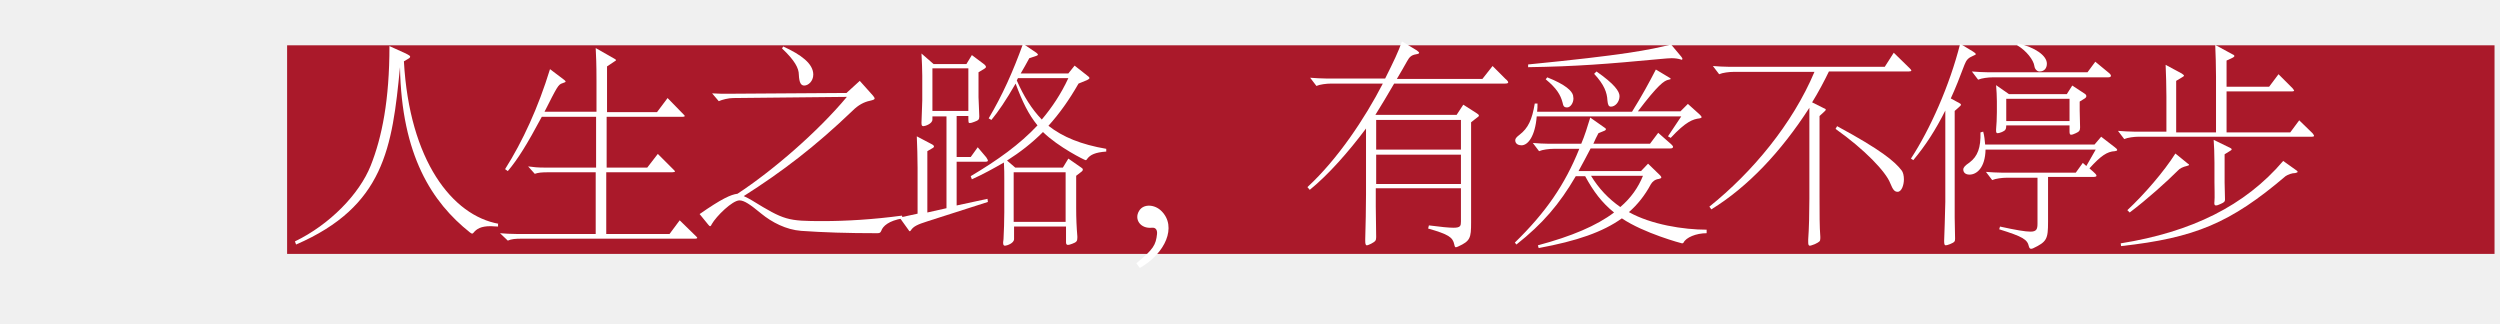
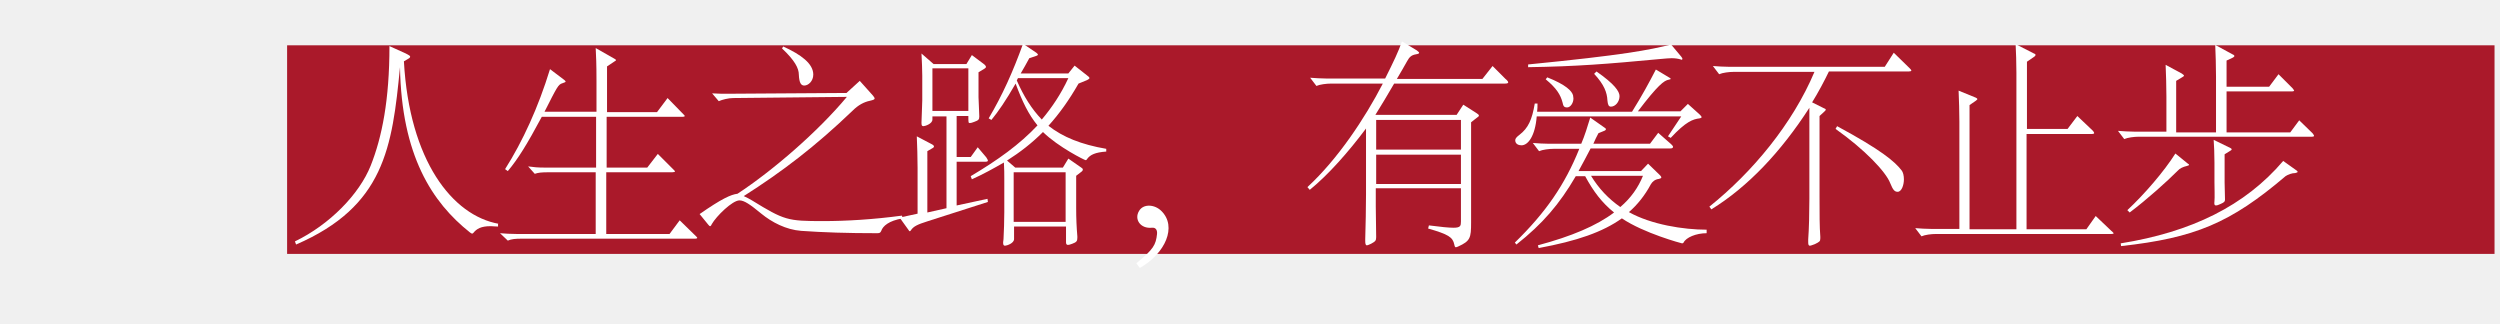
<svg xmlns="http://www.w3.org/2000/svg" version="1.1" id="Layer_1" x="0px" y="0px" width="640px" height="82.8px" viewBox="0 0 640 82.8" style="enable-background:new 0 0 640 82.8;" xml:space="preserve">
  <style type="text/css">
	.st0{fill-rule:evenodd;clip-rule:evenodd;fill:#AA192A;}
	.st1{fill:#FFFFFF;}
	.st2{fill:none;}
</style>
  <g id="page-6-title.svg">
    <rect x="73.5" y="11.6" class="st0" width="565.1" height="53.4" />
    <path class="st1" d="M127.7,57.3c-11.9-2.1-22.9-16.2-24.3-41.6c1.4-0.8,1.6-0.9,1.6-1.2c0-0.2-0.3-0.4-1.1-0.8l-4.2-1.9   c0,13.8-1.9,23.3-4.8,30.6C92,49.7,84.4,57.5,75.5,61.8l0.3,0.8c22.6-9.8,24.6-24.8,26.6-45.4c0.4,22.6,8.2,34.6,17.9,42.3   c0.3,0.2,0.4,0.3,0.6,0.3c0.1,0,0.2-0.1,0.3-0.2c0.8-1,1.9-1.7,4.4-1.7c0.6,0,1.2,0.1,1.9,0.1V57.3z" />
    <path class="st1" d="M174,56.4l-2.6,3.5h-16.2V44.1h16.9c0.4,0,0.7-0.1,0.7-0.2c0-0.1-0.1-0.2-0.3-0.4l-4.1-4.1l-2.7,3.5h-10.4v-13   h19.4c0.4,0,0.6-0.1,0.6-0.2c0-0.1-0.1-0.2-0.3-0.4l-4.1-4.2l-2.7,3.6h-12.8V17l1.8-1.2c0.3-0.2,0.5-0.3,0.5-0.4   c0-0.1-0.1-0.2-0.3-0.3l-4.9-2.8c0.1,2.2,0.2,3.9,0.2,8.3v8h-13.3c3.2-6.3,3.5-7,4.6-7.3c0.6-0.2,0.8-0.3,0.8-0.4   c0-0.1-0.1-0.2-0.3-0.4l-3.7-2.8c-3,9.8-7,18.5-11.5,25.6l0.7,0.5c2.6-3.1,4.9-6.8,8.7-13.9h13.9v13h-13.3c-1.6,0-2.7-0.1-4.1-0.3   l1.7,1.9c0.9-0.3,1.6-0.4,3.6-0.4h12v15.8h-20.2c-1.7,0-2.9-0.1-4.3-0.2l2,1.9c0.9-0.4,1.9-0.5,3.5-0.5h44.4c0.4,0,0.6-0.1,0.6-0.2   c0-0.1-0.1-0.2-0.3-0.4L174,56.4z" />
    <path class="st1" d="M230.9,55.2c-7.4,1-14.4,1.4-20.2,1.4c-9.1,0-9.9-0.2-18.2-5.3c-0.7-0.4-1.2-0.7-2.1-1.1   c9.9-6.3,18.3-12.7,27.9-21.9c1.4-1.4,2.9-2.2,4.4-2.5c0.8-0.2,1.2-0.3,1.2-0.6c0-0.2-0.2-0.4-0.4-0.7l-3.4-3.8l-3.4,3.1l-30.3,0.2   c-1.3,0-2.7,0-4.1-0.1l1.7,2c0.9-0.4,2.5-0.8,3.7-0.8l29.1-0.3c-7.4,8.9-19,18.9-28,24.8c-1.7,0.2-4.1,1.3-9.7,5.2l2.2,2.7   c0.2,0.2,0.3,0.4,0.5,0.4c0.1,0,0.3-0.2,0.4-0.5c1.2-2.1,5.3-6.1,7.1-6.1c1.2,0,2.7,1,5.6,3.4c2.7,2.2,6.3,4.1,10.2,4.4   c5.7,0.4,11.8,0.6,19.5,0.6c0.7,0,0.8-0.2,1-0.6c0.4-1.2,1.9-2.6,5.5-3.2L230.9,55.2z M200.2,12.4c3.3,3.1,4.3,5.1,4.3,6.7   c0.1,2.2,0.6,2.8,1.4,2.8c1,0,2.3-1.1,2.3-2.8c0-2.8-3.1-5.1-7.7-7.2L200.2,12.4z" />
    <path class="st1" d="M238.7,28.4V17.5h9.2v10.9H238.7z M252.8,50.9l-7.9,1.7V41.4h7.4c0.4,0,0.6-0.1,0.6-0.3c0-0.2-0.2-0.4-0.4-0.8   l-2.2-2.6l-1.8,2.5h-3.6V29.7h3c0,1.7,0,1.8,0.4,1.8c0.2,0,0.6-0.1,1.1-0.3c1.1-0.4,1.3-0.6,1.3-1.4c0-0.8-0.2-4.2-0.2-4.9v-6.4   l1.5-0.9c0.3-0.2,0.4-0.3,0.4-0.5c0-0.2-0.2-0.4-0.4-0.6l-3.2-2.4l-1.4,2.3h-8.4l-3.1-2.7c0.1,1.7,0.2,4.4,0.2,5.7v6.3   c0,0.9-0.2,4.9-0.2,5.7c0,0.7,0.1,0.9,0.5,0.9c0.4,0,2.3-0.6,2.3-1.7v-0.8h3.6v23.5l-4.9,1.1V38.7c1.5-0.9,1.7-0.9,1.7-1.2   c0-0.2-0.2-0.4-0.6-0.6l-3.8-2c0.1,2.1,0.2,5.8,0.2,8.1v11.7l-4.6,1l2.3,3.2c0.1,0.2,0.2,0.3,0.3,0.3c0.1,0,0.3-0.2,0.4-0.4   c0.6-0.8,1.4-1.3,4.3-2.2l15.3-4.9L252.8,50.9z M259.5,56.8V44.1h13.3v12.7H259.5z M273.5,20c-1.9,4.1-4.2,7.5-6.8,10.6   c-2.6-2.7-4.6-5.9-6.4-10c0.1-0.2,0.2-0.4,0.3-0.6H273.5z M283.2,38.1c-6.4-1.1-11.1-3-14.8-5.9c2.8-3.1,5.3-6.6,7.7-10.8l2.2-0.9   c0.3-0.2,0.6-0.3,0.6-0.5c0-0.2-0.2-0.4-0.5-0.6l-3.3-2.6l-1.6,2h-12.2c0.7-1.2,1.4-2.4,2.2-3.9c1.9-0.6,2.2-0.7,2.2-0.9   c0-0.2-0.2-0.3-0.4-0.5l-3.4-2.3c-2.6,7.2-5.3,13.2-8.8,19.1l0.7,0.4c1.8-2.2,3.6-4.8,6.2-9.3c1.7,4.6,3.3,7.9,5.6,10.7   c-4.6,4.9-10.2,8.9-17.1,13l0.3,0.8c2.9-1.3,5.6-2.8,8.2-4.3c0.1,1.5,0.1,3.2,0.1,4.2v8.5c0,1.9-0.1,5.3-0.2,6.9   c0,0.3-0.1,0.6-0.1,0.8c0,0.7,0.1,0.9,0.5,0.9c0.4,0,2.3-0.6,2.3-1.7V58h13.3v4c0,0.4,0.1,0.7,0.5,0.7c0.2,0,0.6-0.1,1.1-0.3   c1.1-0.4,1.3-0.7,1.3-1.5v-0.4c-0.2-2.4-0.3-4.4-0.3-7.4V45l1.3-1c0.3-0.2,0.4-0.4,0.4-0.6c0-0.2-0.1-0.3-0.4-0.5l-3.3-2.3   l-1.4,2.3h-12.2l-2.1-1.8c3.3-2.1,6.3-4.4,9.2-7.3c4,3.9,10.7,7.2,10.9,7.2c0.2,0,0.3-0.1,0.4-0.3c0.8-1.1,2.1-1.7,4.9-1.9V38.1z" />
    <path class="st1" d="M297.3,54c-1.7-1.7-4.6-1.9-5.7,0c-1.3,2.1,0.3,4.6,3.3,4.3c0.9-0.1,1.4,0.5,1.3,1.6c-0.3,2.8-0.9,3.9-5.3,7.5   l0.9,1.2C298.3,64.9,301.4,58,297.3,54" />
    <path class="st1" d="M352.3,47.1v-7.5H374v7.5H352.3z M352.3,38.3v-7.6H374v7.6H352.3z M382.1,16.9l-2.6,3.3h-21.9   c1.1-1.8,1.9-3.3,2.6-4.5c0.6-1.1,1.1-1.6,2.3-1.8c0.6-0.1,0.8-0.2,0.8-0.4c0-0.1-0.2-0.3-0.6-0.6l-3.8-2.3   c-0.9,2.6-2.1,5.1-4.3,9.5h-15.1c-1.3,0-2.7-0.1-4.1-0.2l1.6,2.1c0.9-0.4,2.6-0.6,3.7-0.6H354c-4.6,8.9-11.5,19.3-19.3,26.5   l0.6,0.7c4.8-3.9,9.9-9.7,14.4-15.7v16.9c0,3.2-0.1,8.2-0.2,11.4v0.5c0,0.7,0.1,1.1,0.4,1.1c0.3,0,0.6-0.2,1.1-0.4   c1.1-0.6,1.3-0.8,1.3-1.7c0-0.8-0.1-6.6-0.1-7.8v-4.7H374v8.5c0,1.1-0.1,1.6-1.9,1.6c-1.2,0-3.2-0.2-6.3-0.6l-0.2,0.8   c5.2,1.5,6.3,2.2,6.7,4.1c0.1,0.5,0.2,0.7,0.4,0.7c0.2,0,0.3-0.1,0.6-0.2c3.1-1.4,3.3-2.2,3.3-6.1V31.3l1.4-1.1   c0.4-0.3,0.6-0.4,0.6-0.6c0-0.2-0.2-0.4-0.7-0.7l-3.3-2.1l-1.7,2.6h-20.8c1.3-2.1,3.2-5.2,4.8-8h28.3c0.6,0,0.9-0.1,0.9-0.3   c0-0.2-0.2-0.5-0.7-0.9L382.1,16.9z" />
    <path class="st1" d="M432.1,26.6l-1.9,1.9h-10.9c5.1-6.7,6.7-7.9,7.9-8.1c0.3-0.1,0.5-0.1,0.5-0.2c0-0.1-0.1-0.2-0.3-0.3l-3.5-2.1   c-1.7,3.3-3.6,6.8-6.1,10.8h-24.3c0.1-0.7,0.1-1.4,0.1-2.1h-0.7c-0.7,4.2-1.7,6.3-3.9,8c-0.8,0.6-1.1,1-1.1,1.4   c0,1,0.9,1.3,1.6,1.3c1.7,0,3.5-2.4,3.9-7.4h37l-3.4,5.1l0.7,0.4c3.9-4.2,5.7-4.8,7.4-5c0.3-0.1,0.5-0.1,0.5-0.3   c0-0.2-0.2-0.4-0.5-0.7L432.1,26.6z M395.7,20.3c2.8,2.3,3.8,4,4.3,5.9c0.2,1,0.4,1.3,1.2,1.3c0.8,0,1.6-1.1,1.6-2.3   c0-0.3-0.1-0.5-0.1-0.8c-0.3-1.1-1.8-2.7-6.6-4.6L395.7,20.3z M408.1,18.9c2.6,2.8,3.3,4.8,3.4,6.8c0.1,1.1,0.3,1.6,0.9,1.6   c1.1,0,2.2-1.2,2.2-2.7c0-1.2-1.3-3.1-5.9-6.3L408.1,18.9z M427.8,11.4c-5.6,1.4-12.2,2.7-36.6,5.1v0.7c12.5-0.2,20-0.8,33.9-2.1   c1.2-0.1,2.1-0.2,2.8-0.2c0.9,0,1.6,0.1,2.3,0.3c0.1,0,0.2,0.1,0.2,0.1c0.2,0,0.3-0.1,0.3-0.2c0-0.2-0.1-0.3-0.3-0.6L427.8,11.4z    M420.6,45c-1.2,3-3.1,5.7-5.8,8c-3-2.1-5.5-4.7-7.5-8H420.6z M436.9,58.8c-5.9,0-14.2-1.3-19.9-4.5c2.2-1.9,4.1-4.3,5.6-7.1   c0.4-0.7,1.1-1.3,2.1-1.4c0.4-0.1,0.6-0.2,0.6-0.4c0-0.1-0.1-0.3-0.3-0.5l-3.1-3l-1.8,1.9h-16c1-1.8,2-3.7,3.1-5.8h20.4   c0.4,0,0.7-0.1,0.7-0.4c0-0.2-0.2-0.4-0.5-0.7l-3.3-2.9l-2.1,2.8h-14.5c0.4-0.9,0.8-1.8,1.3-2.7c1.7-0.7,1.9-0.7,1.9-1   c0-0.2-0.1-0.3-0.3-0.4l-3.7-2.6c-0.7,2.3-1.4,4.6-2.3,6.7h-8.3c-1.3,0-2.7-0.1-4.1-0.2l1.6,2.1c0.9-0.4,2.6-0.6,3.7-0.6h6.6   c-3.7,9.2-8.6,16.3-16.5,24l0.4,0.5c6.7-5.3,11-10.3,15.2-17.5h2.4c2.1,3.9,4.3,6.8,7.4,9.3c-4.5,3.4-10.9,6.1-19.5,8.4l0.2,0.7   c9.8-1.8,16.4-4.1,21.3-7.6c5.6,3.8,15.3,6.4,15.4,6.4c0.2,0,0.3-0.1,0.4-0.2c0.6-1.3,3.2-2.4,5.9-2.4V58.8z" />
    <path class="st1" d="M469.9,33c7.5,5.3,12.9,11,14,13.9c0.7,1.7,1.1,2.2,1.9,2.2c1,0,1.6-1.7,1.6-3.2c0-0.9-0.2-1.8-0.6-2.3   c-1.8-2.3-5.2-5.2-16.5-11.3L469.9,33z M484.8,13.5l-2.3,3.6h-39.9c-1.3,0-2.7-0.1-4.1-0.2l1.6,2.1c0.9-0.4,2.6-0.6,3.7-0.6h20.7   c-5.6,13.3-15.9,25.7-26.9,34.5l0.5,0.7c9.4-5.8,17.8-14.7,25.1-26v23.3c0,3.4-0.1,7.9-0.3,10.4v0.7c0,0.6,0.1,0.9,0.4,0.9   c0.3,0,0.7-0.2,1.3-0.4c1.2-0.6,1.4-0.7,1.4-1.5v-0.4c-0.2-2.5-0.2-5.9-0.2-10.2V29.7l1.3-1.2c0.2-0.2,0.3-0.3,0.3-0.4   c0-0.2-0.2-0.3-0.5-0.4l-3-1.5c1.5-2.4,3.2-5.6,4.3-7.9h20.4c0.4,0,0.7-0.1,0.7-0.2c0-0.2-0.2-0.4-0.5-0.7L484.8,13.5z" />
-     <path class="st1" d="M536.4,15.8l-2,2.7h-25.5c-1.3,0-2.7-0.1-4.1-0.2l1.6,2.1c0.9-0.4,2.6-0.6,3.7-0.6h29.5c0.5,0,0.8-0.1,0.8-0.4   c0-0.2-0.2-0.5-0.6-0.8L536.4,15.8z M516.4,11.6c2.4,1.4,4.2,3.8,4.4,5.3c0.1,0.8,0.7,1.4,1.3,1.4c1.3,0,1.9-0.9,1.9-2   c0-2.1-3.1-4.2-7.4-5.2L516.4,11.6z M537.9,35l-1.7,2h-28c-0.1-1.1-0.2-2.2-0.5-3.3l-0.7,0.2c0.1,3.9-0.7,6.1-2.8,7.7   c-1.2,0.8-1.6,1.3-1.6,1.8c0,0.7,0.5,1.3,1.6,1.3c1.8,0,4-1.7,4.1-6.4h28.2l-2.4,4.2l-0.9-0.8l-1.8,2.5h-18.9   c-1.3,0-2.7-0.1-4.1-0.2l1.6,2.1c0.9-0.4,2.6-0.6,3.7-0.6h7.9v11.7c0,1.4-0.2,2.1-1.8,2.1c-1.3,0-3.7-0.4-7.8-1.3l-0.2,0.7   c6.1,1.9,7.2,2.6,7.6,4.4c0.1,0.4,0.3,0.6,0.6,0.6c0.1,0,0.2-0.1,0.4-0.1c3.6-1.7,3.9-2.4,3.9-6.8V45.3h11.5c0.6,0,0.9-0.1,0.9-0.3   c0-0.3-0.2-0.5-1.8-1.9c2.9-3.2,4.5-4.3,6.5-4.4c0.4-0.1,0.6-0.1,0.6-0.3c0-0.2-0.2-0.4-0.6-0.7L537.9,35z M501.8,11.2   c-2.7,10.7-7.7,21.9-12.6,29.4l0.6,0.4c3.1-3.7,5.7-7.7,8.2-12.7v23.4c0,1.6-0.3,10-0.3,10c0,0.8,0.1,1.1,0.4,1.1   c0.2,0,0.6-0.1,1.1-0.3c1.2-0.5,1.3-0.7,1.3-1.4c0-0.9-0.1-4.6-0.1-5.4V28.4c1.6-1.4,1.6-1.4,1.6-1.6c0-0.2-0.2-0.3-0.4-0.4   l-2.2-1.2c1.2-2.6,2.3-5.4,3.5-8.6c0.5-1.3,1-1.8,2.2-2.3c0.4-0.2,0.7-0.3,0.7-0.4c0-0.2-0.2-0.4-0.7-0.7L501.8,11.2z M513.6,31   v-5.7h16.2V31H513.6z M530.5,21.9l-1.4,2.2h-14.8l-3.3-2.3c0.1,1.6,0.2,2.5,0.2,4.1v2.8c0,1.7-0.1,3.2-0.2,4.4v0.4   c0,0.4,0.1,0.6,0.4,0.6c0.2,0,0.6-0.1,1.1-0.3c0.9-0.4,1.1-0.7,1.1-1.7h16.2v1.6c0,0.5,0.1,0.8,0.4,0.8c0.2,0,0.6-0.1,1.2-0.4   c0.9-0.4,1.1-0.7,1.1-1.5c0-0.7-0.1-3.8-0.1-4.4v-2.2l1.3-0.8c0.3-0.2,0.4-0.4,0.4-0.6c0-0.2-0.1-0.4-0.4-0.6L530.5,21.9z" />
    <path class="st1" d="M584.5,41.2c-9.8,11.5-23.5,18.2-41.6,21.1L543,63c18.9-2.1,28-5.9,42.1-17.9c0.6-0.4,1.6-0.8,2.5-0.8   c0.4-0.1,0.6-0.2,0.6-0.3c0-0.1-0.1-0.2-0.2-0.3L584.5,41.2z M556.9,39.3c-2.9,4.6-8,10.5-12.3,14.5l0.6,0.6   c4.5-3.4,9.5-7.9,12.3-10.7c0.5-0.6,1.4-1,2.3-1.2c0.4-0.1,0.6-0.2,0.6-0.3c0-0.1-0.1-0.2-0.3-0.3L556.9,39.3z M566.7,35.8   c0.1,1.4,0.2,3.6,0.2,5.8v5c0,0.8,0.1,4.2,0,4.9c-0.1,0.8,0,1.1,0.4,1.1c0.2,0,0.6-0.1,1.2-0.4c0.9-0.4,1.1-0.6,1.1-1.1   c0-0.1-0.1-3.7-0.1-4.4v-7.2l1.6-1c0.2-0.1,0.2-0.2,0.2-0.3c0-0.1-0.1-0.2-0.3-0.3L566.7,35.8z M588.6,30.8l-2.3,3.1H570V23.4h16.7   c0.4,0,0.6-0.1,0.6-0.2c0-0.1-0.2-0.3-0.4-0.6l-3.6-3.6l-2.4,3.2H570v-6.7c1.8-0.8,2-0.9,2-1.2c0-0.1-0.2-0.3-0.5-0.4l-4.4-2.4   c0.1,2.1,0.2,5.8,0.2,8.1v14.3h-10.2V20.7l1.5-0.9c0.3-0.2,0.5-0.3,0.5-0.4c0-0.2-0.2-0.3-0.6-0.6l-4.1-2.2   c0.1,2.1,0.2,5.8,0.2,8.1v9h-8.3c-1.3,0-2.7-0.1-4.1-0.2l1.6,2.1c0.9-0.4,2.6-0.6,3.7-0.6h44.3c0.4,0,0.6-0.1,0.6-0.2   c0-0.2-0.2-0.4-0.4-0.7L588.6,30.8z" />
    <rect x="0" y="0" class="st2" width="640" height="82.8" />
+     <path class="st1" d="M540.5,59.1l-4-3.8l-2.4,3.4h-15.3V34.3h16.7c0.4,0,0.6-0.1,0.6-0.2c0-0.2-0.1-0.4-0.4-0.7l-3.9-3.7l-2.5,3.3   h-10.4V15.8l1.9-1.3c0.2-0.2,0.3-0.3,0.3-0.4c0-0.2-0.1-0.3-0.4-0.4l-4.7-2.4c0.1,2,0.2,4.8,0.2,7.3v40.1h-12V26.9l1.6-1.1   c0.2-0.2,0.4-0.3,0.4-0.4c0-0.2-0.2-0.3-0.4-0.4l-4.4-1.8c0.1,2.1,0.2,5.7,0.2,7.9v27.5h-7.3c-1.3,0-2.7-0.1-4-0.2l1.6,2.1   c0.9-0.4,2.5-0.6,3.7-0.6h44.9c0.4,0,0.6-0.1,0.6-0.2C540.9,59.5,540.8,59.3,540.5,59.1z" />
  </g>
  <g>
</g>
  <g>
</g>
  <g>
</g>
  <g>
</g>
  <g>
</g>
  <g>
</g>
  <g>
</g>
  <g>
</g>
  <g>
</g>
  <g>
</g>
  <g>
</g>
  <g>
</g>
  <g>
</g>
  <g>
</g>
  <g>
</g>
</svg>
